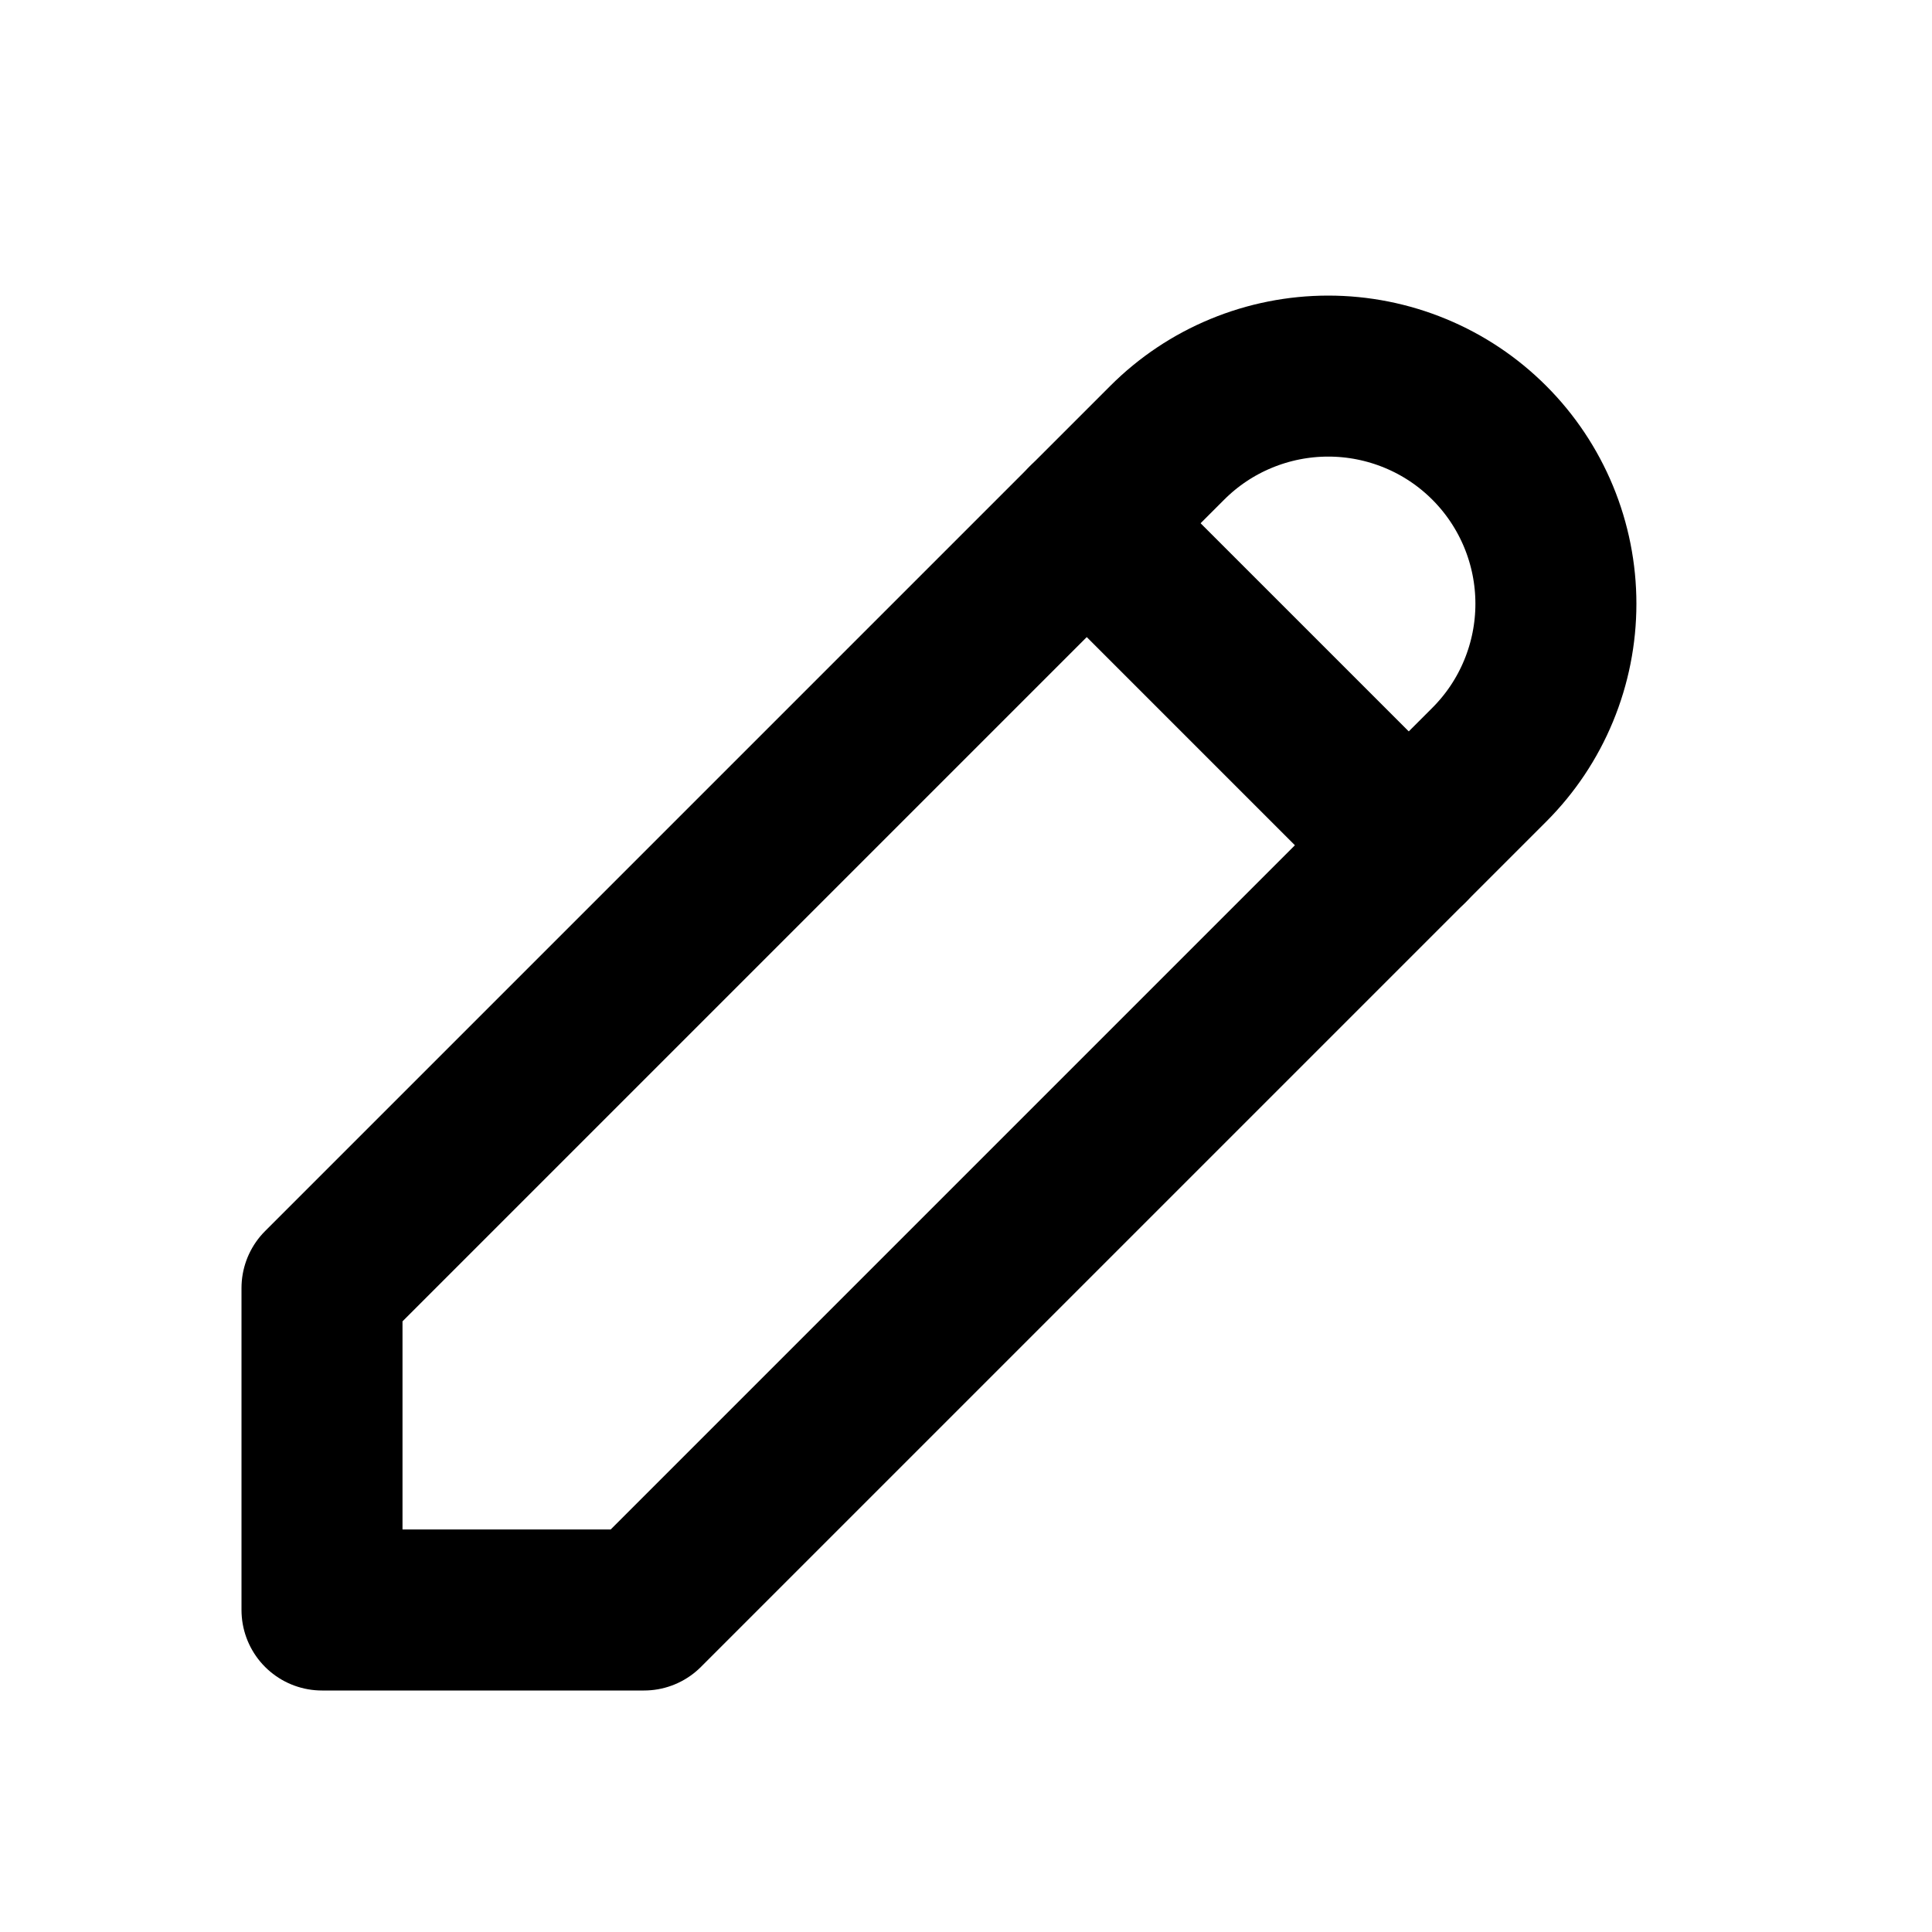
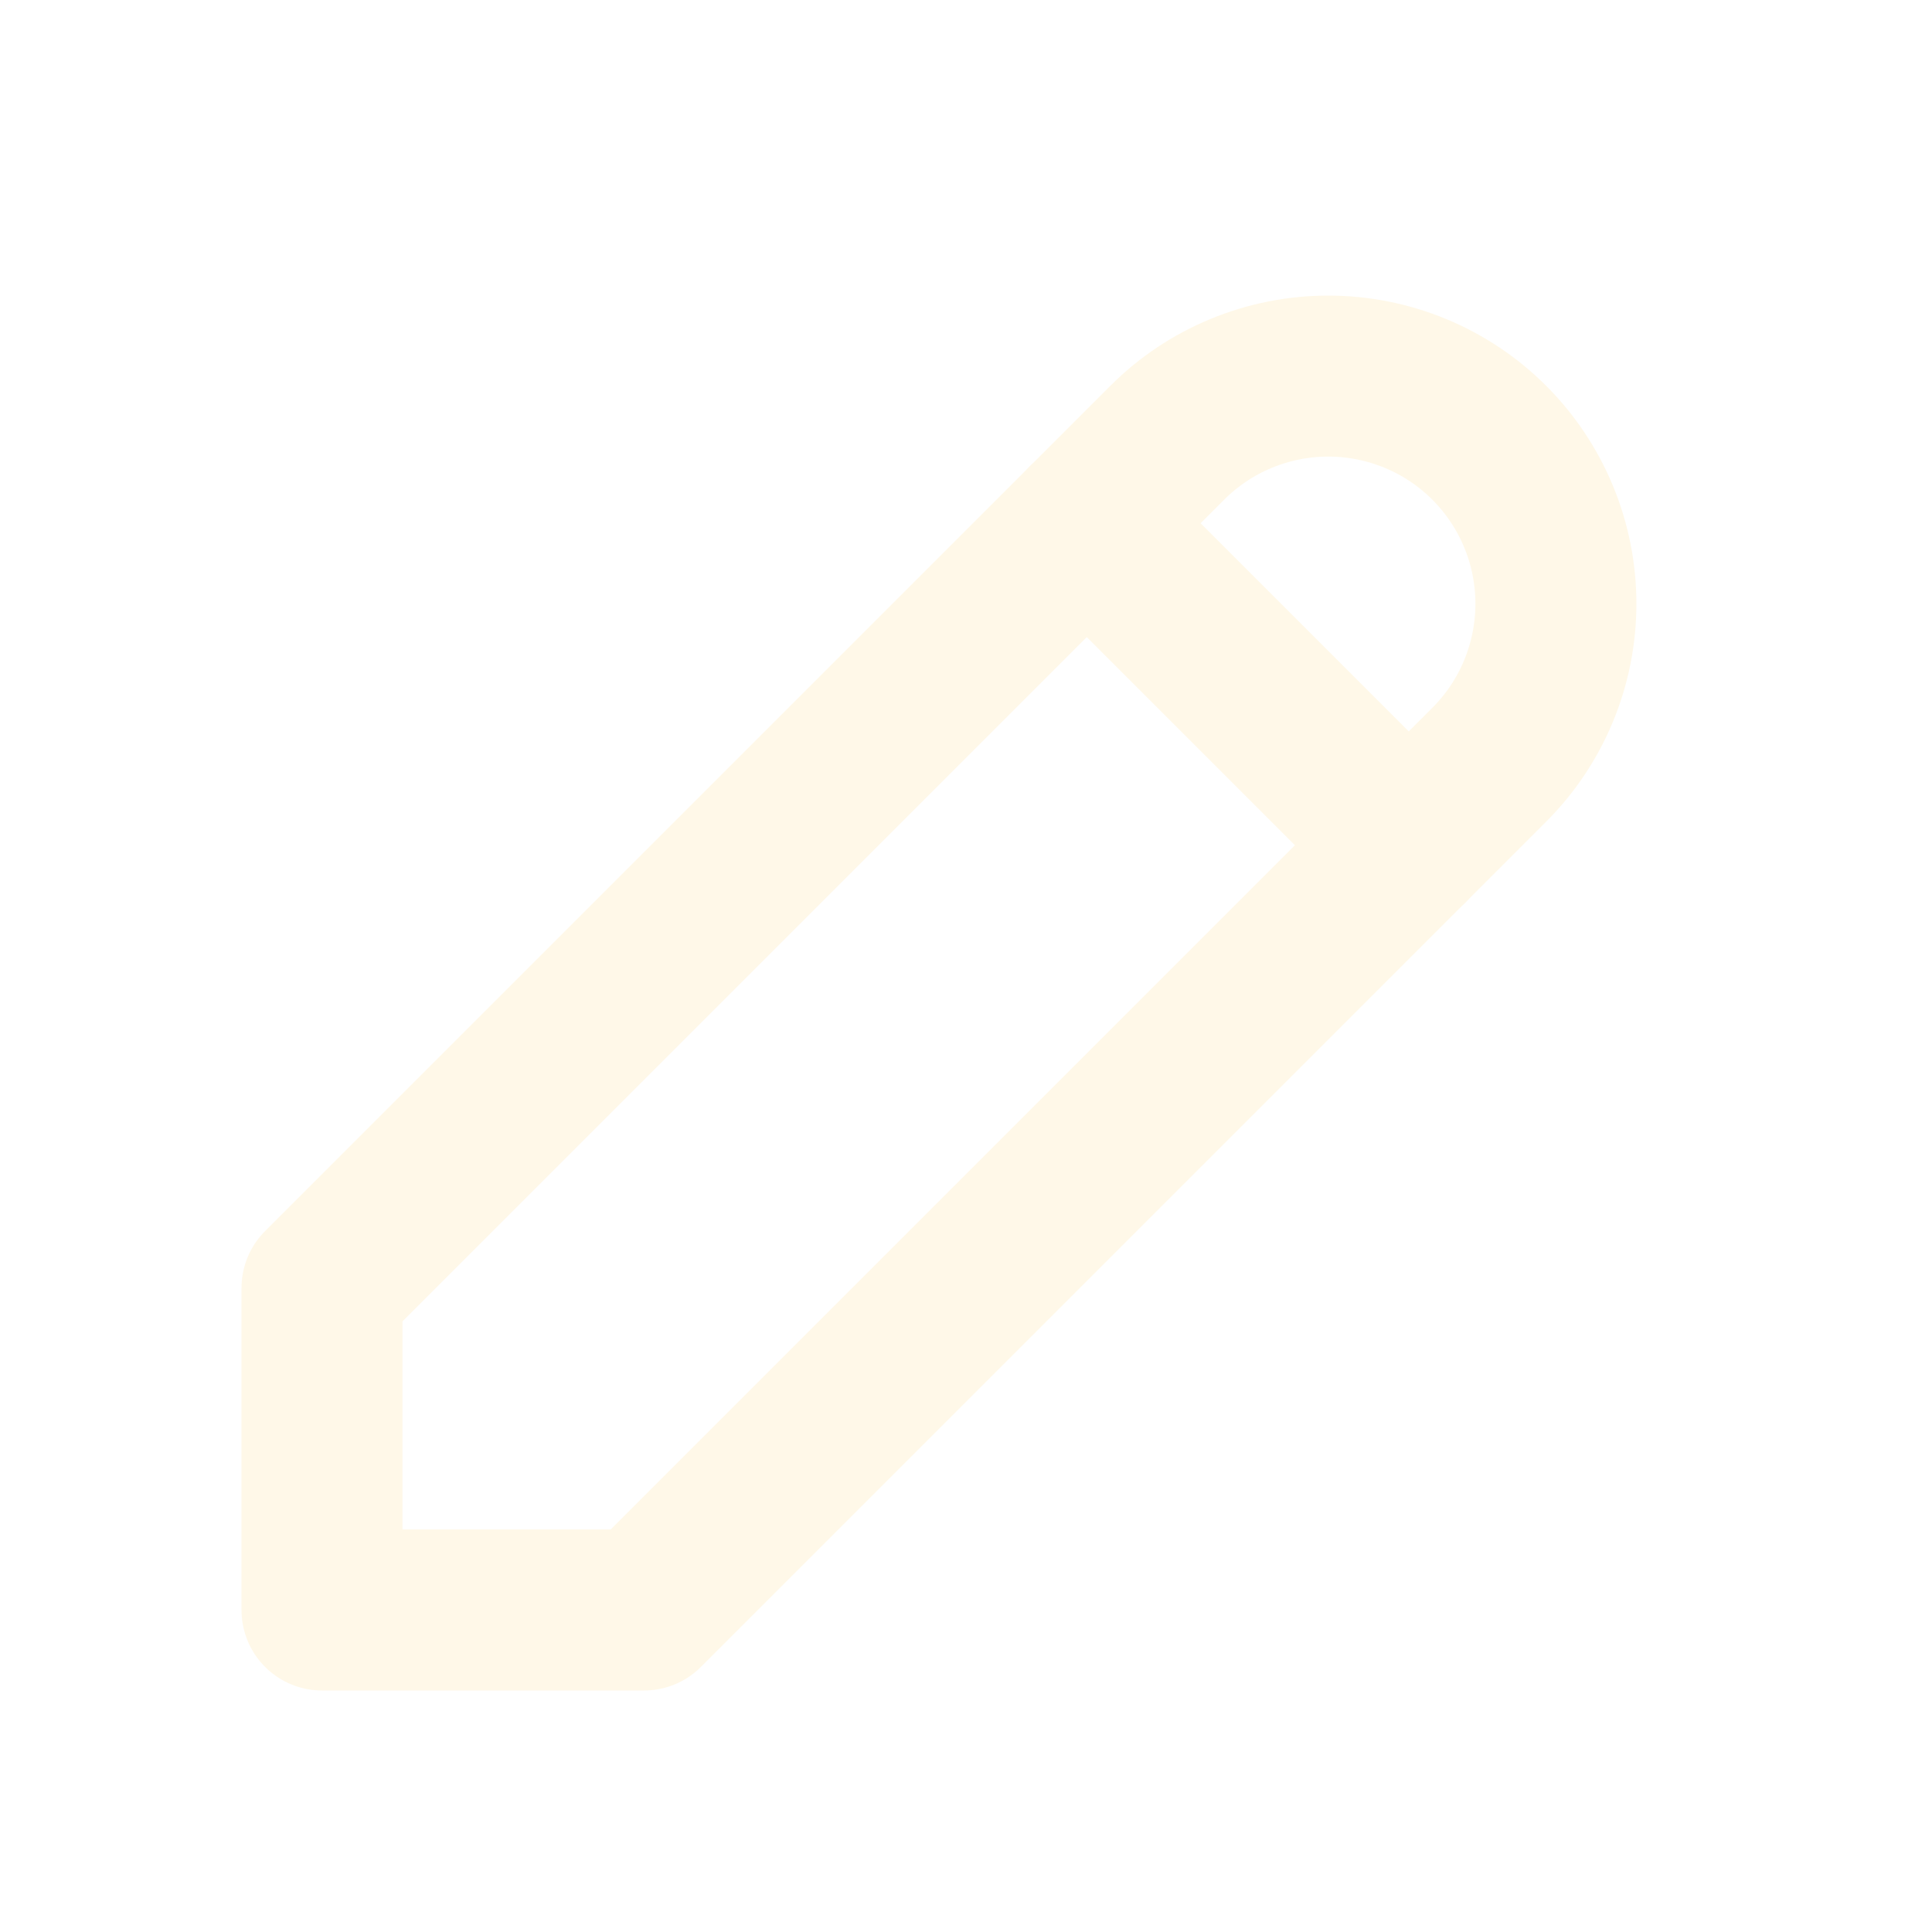
<svg xmlns="http://www.w3.org/2000/svg" width="24" height="24" viewBox="0 0 24 24" fill="none">
-   <path d="M4 20H8L18.5 9.5C18.763 9.237 18.971 8.926 19.113 8.582C19.255 8.239 19.328 7.871 19.328 7.5C19.328 7.129 19.255 6.761 19.113 6.418C18.971 6.075 18.763 5.763 18.5 5.5C18.237 5.237 17.926 5.029 17.582 4.887C17.239 4.745 16.871 4.672 16.5 4.672C16.129 4.672 15.761 4.745 15.418 4.887C15.074 5.029 14.763 5.237 14.5 5.5L4 16V20Z" stroke="black" stroke-width="2" stroke-linecap="round" stroke-linejoin="round" />
-   <path d="M13.5 6.5L17.5 10.5" stroke="black" stroke-width="2" stroke-linecap="round" stroke-linejoin="round" />
+   <path d="M4 20H8L18.5 9.5C18.763 9.237 18.971 8.926 19.113 8.582C19.255 8.239 19.328 7.871 19.328 7.5C19.328 7.129 19.255 6.761 19.113 6.418C18.971 6.075 18.763 5.763 18.5 5.5C18.237 5.237 17.926 5.029 17.582 4.887C17.239 4.745 16.871 4.672 16.5 4.672C16.129 4.672 15.761 4.745 15.418 4.887C15.074 5.029 14.763 5.237 14.5 5.5L4 16V20Z" stroke="#FFF8E8" stroke-width="2" stroke-linecap="round" stroke-linejoin="round" />
+   <path d="M13.5 6.5L17.5 10.5" stroke="#FFF8E8" stroke-width="2" stroke-linecap="round" stroke-linejoin="round" />
</svg>
